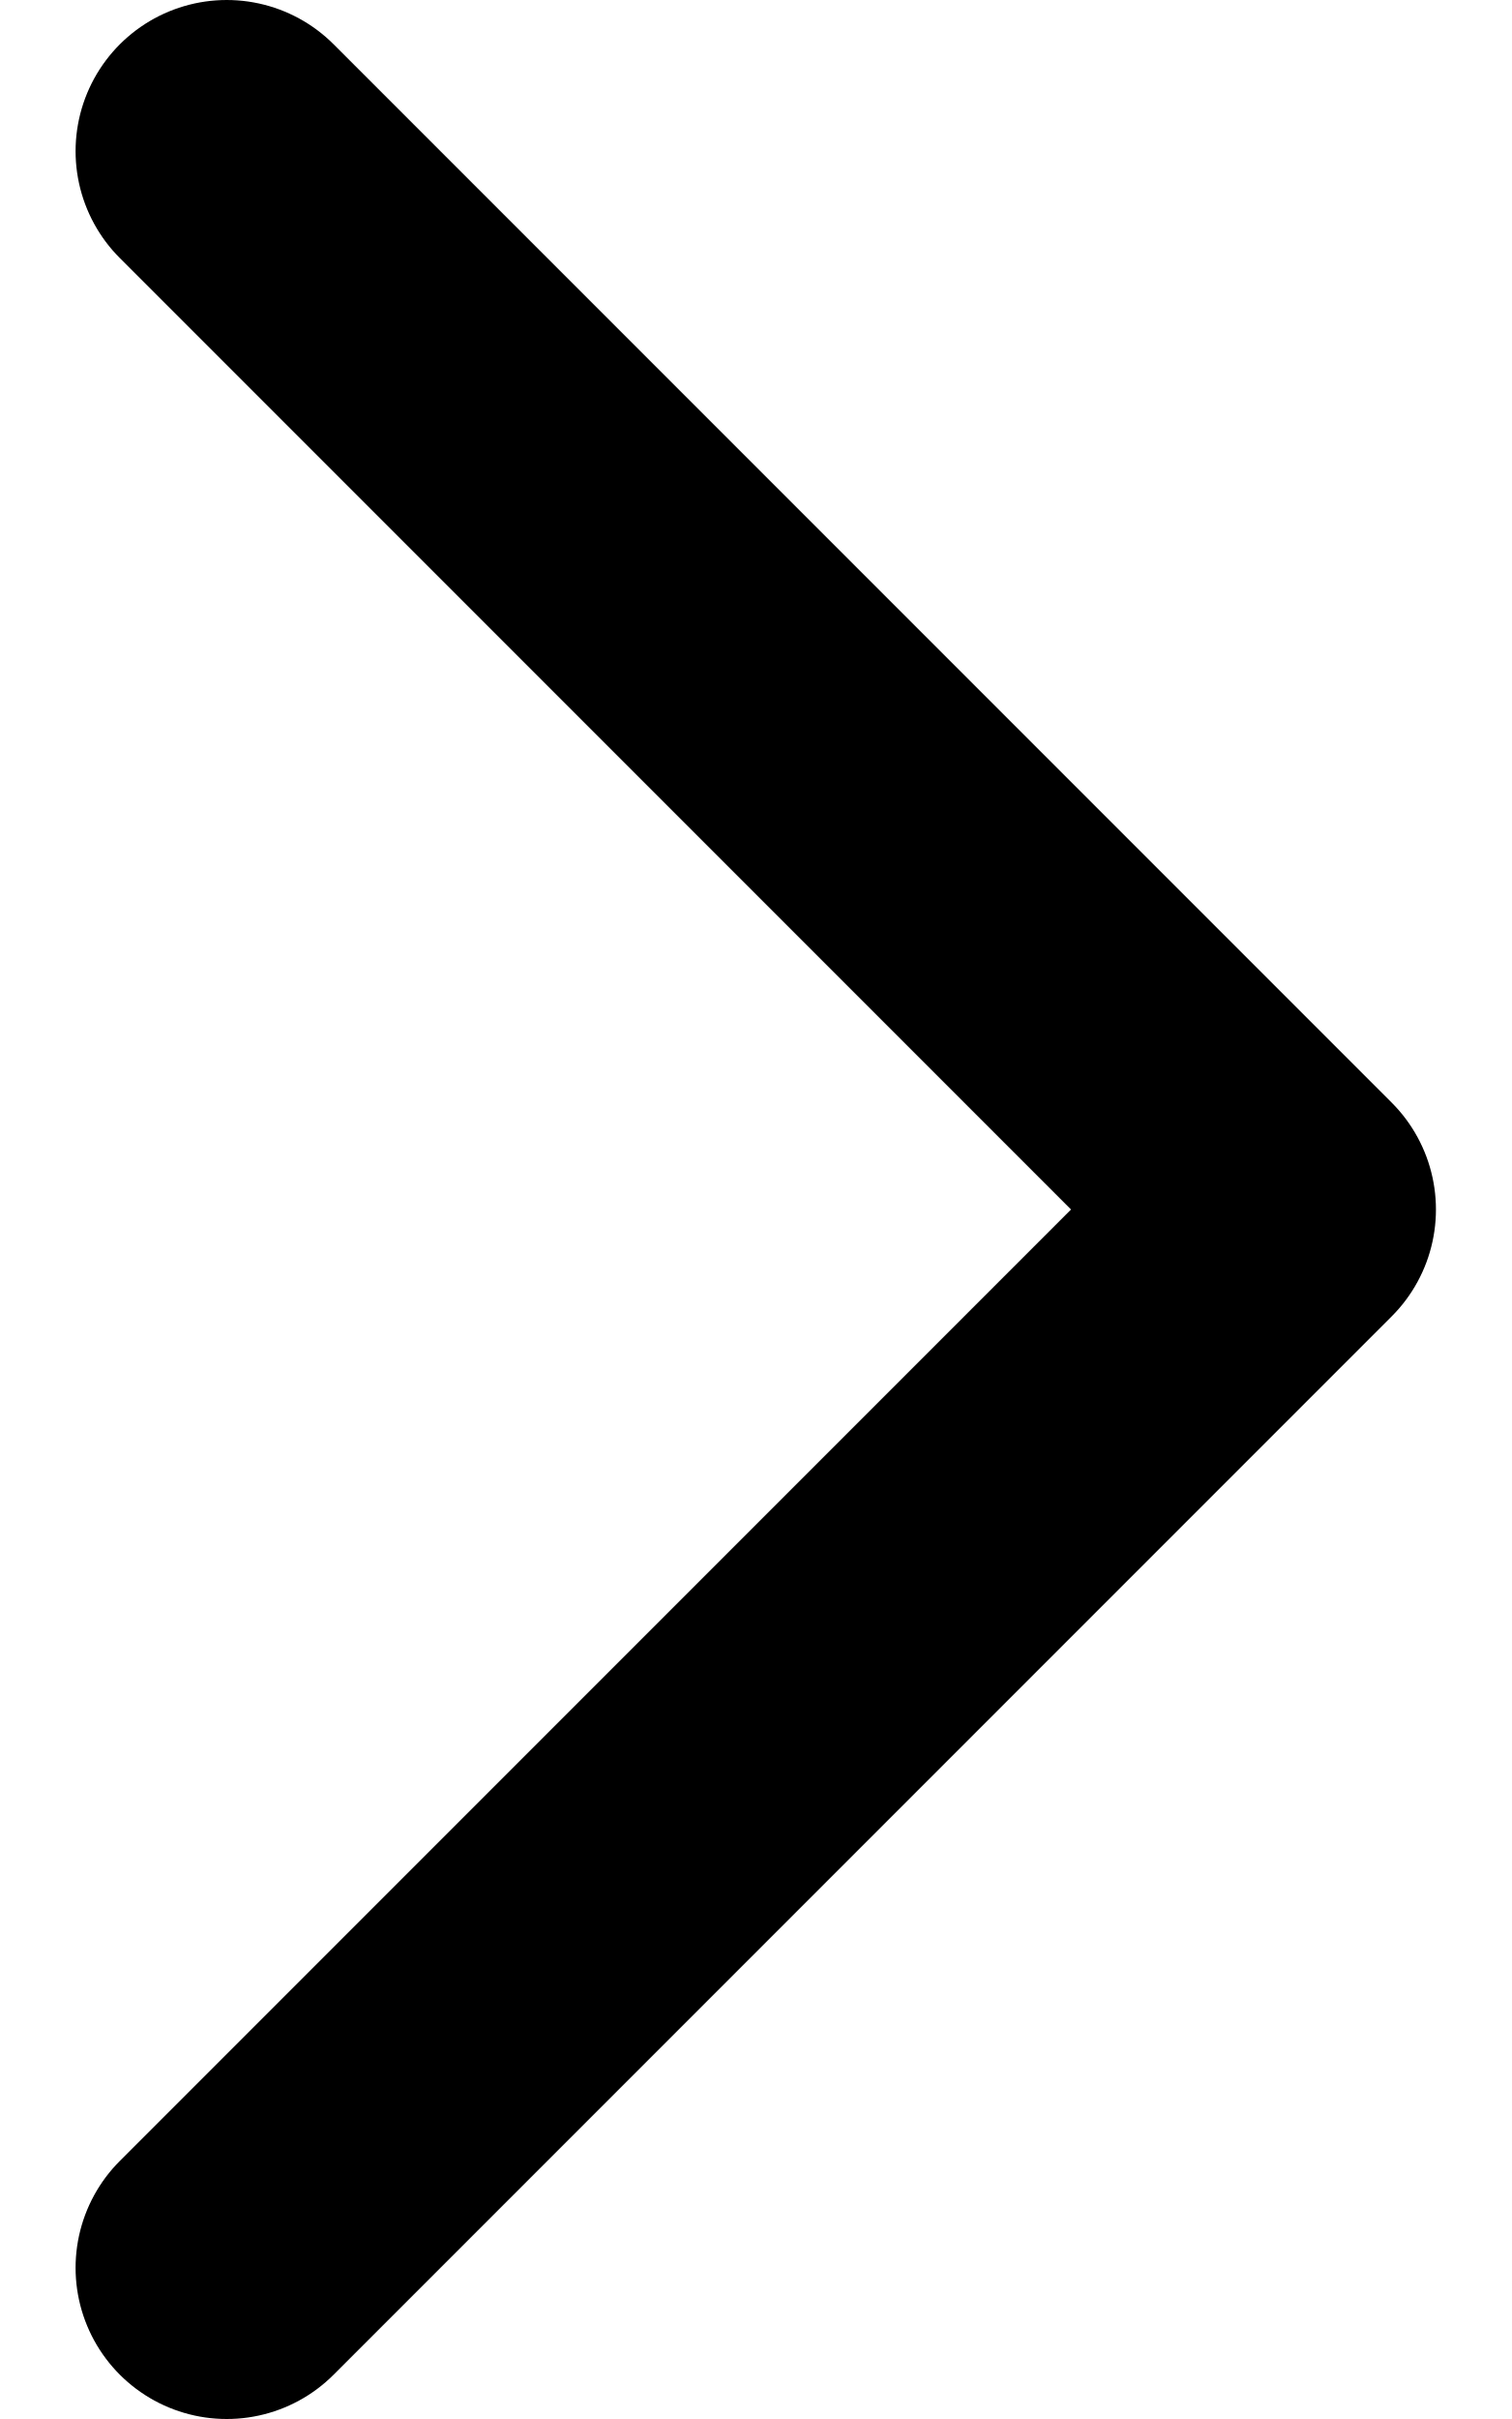
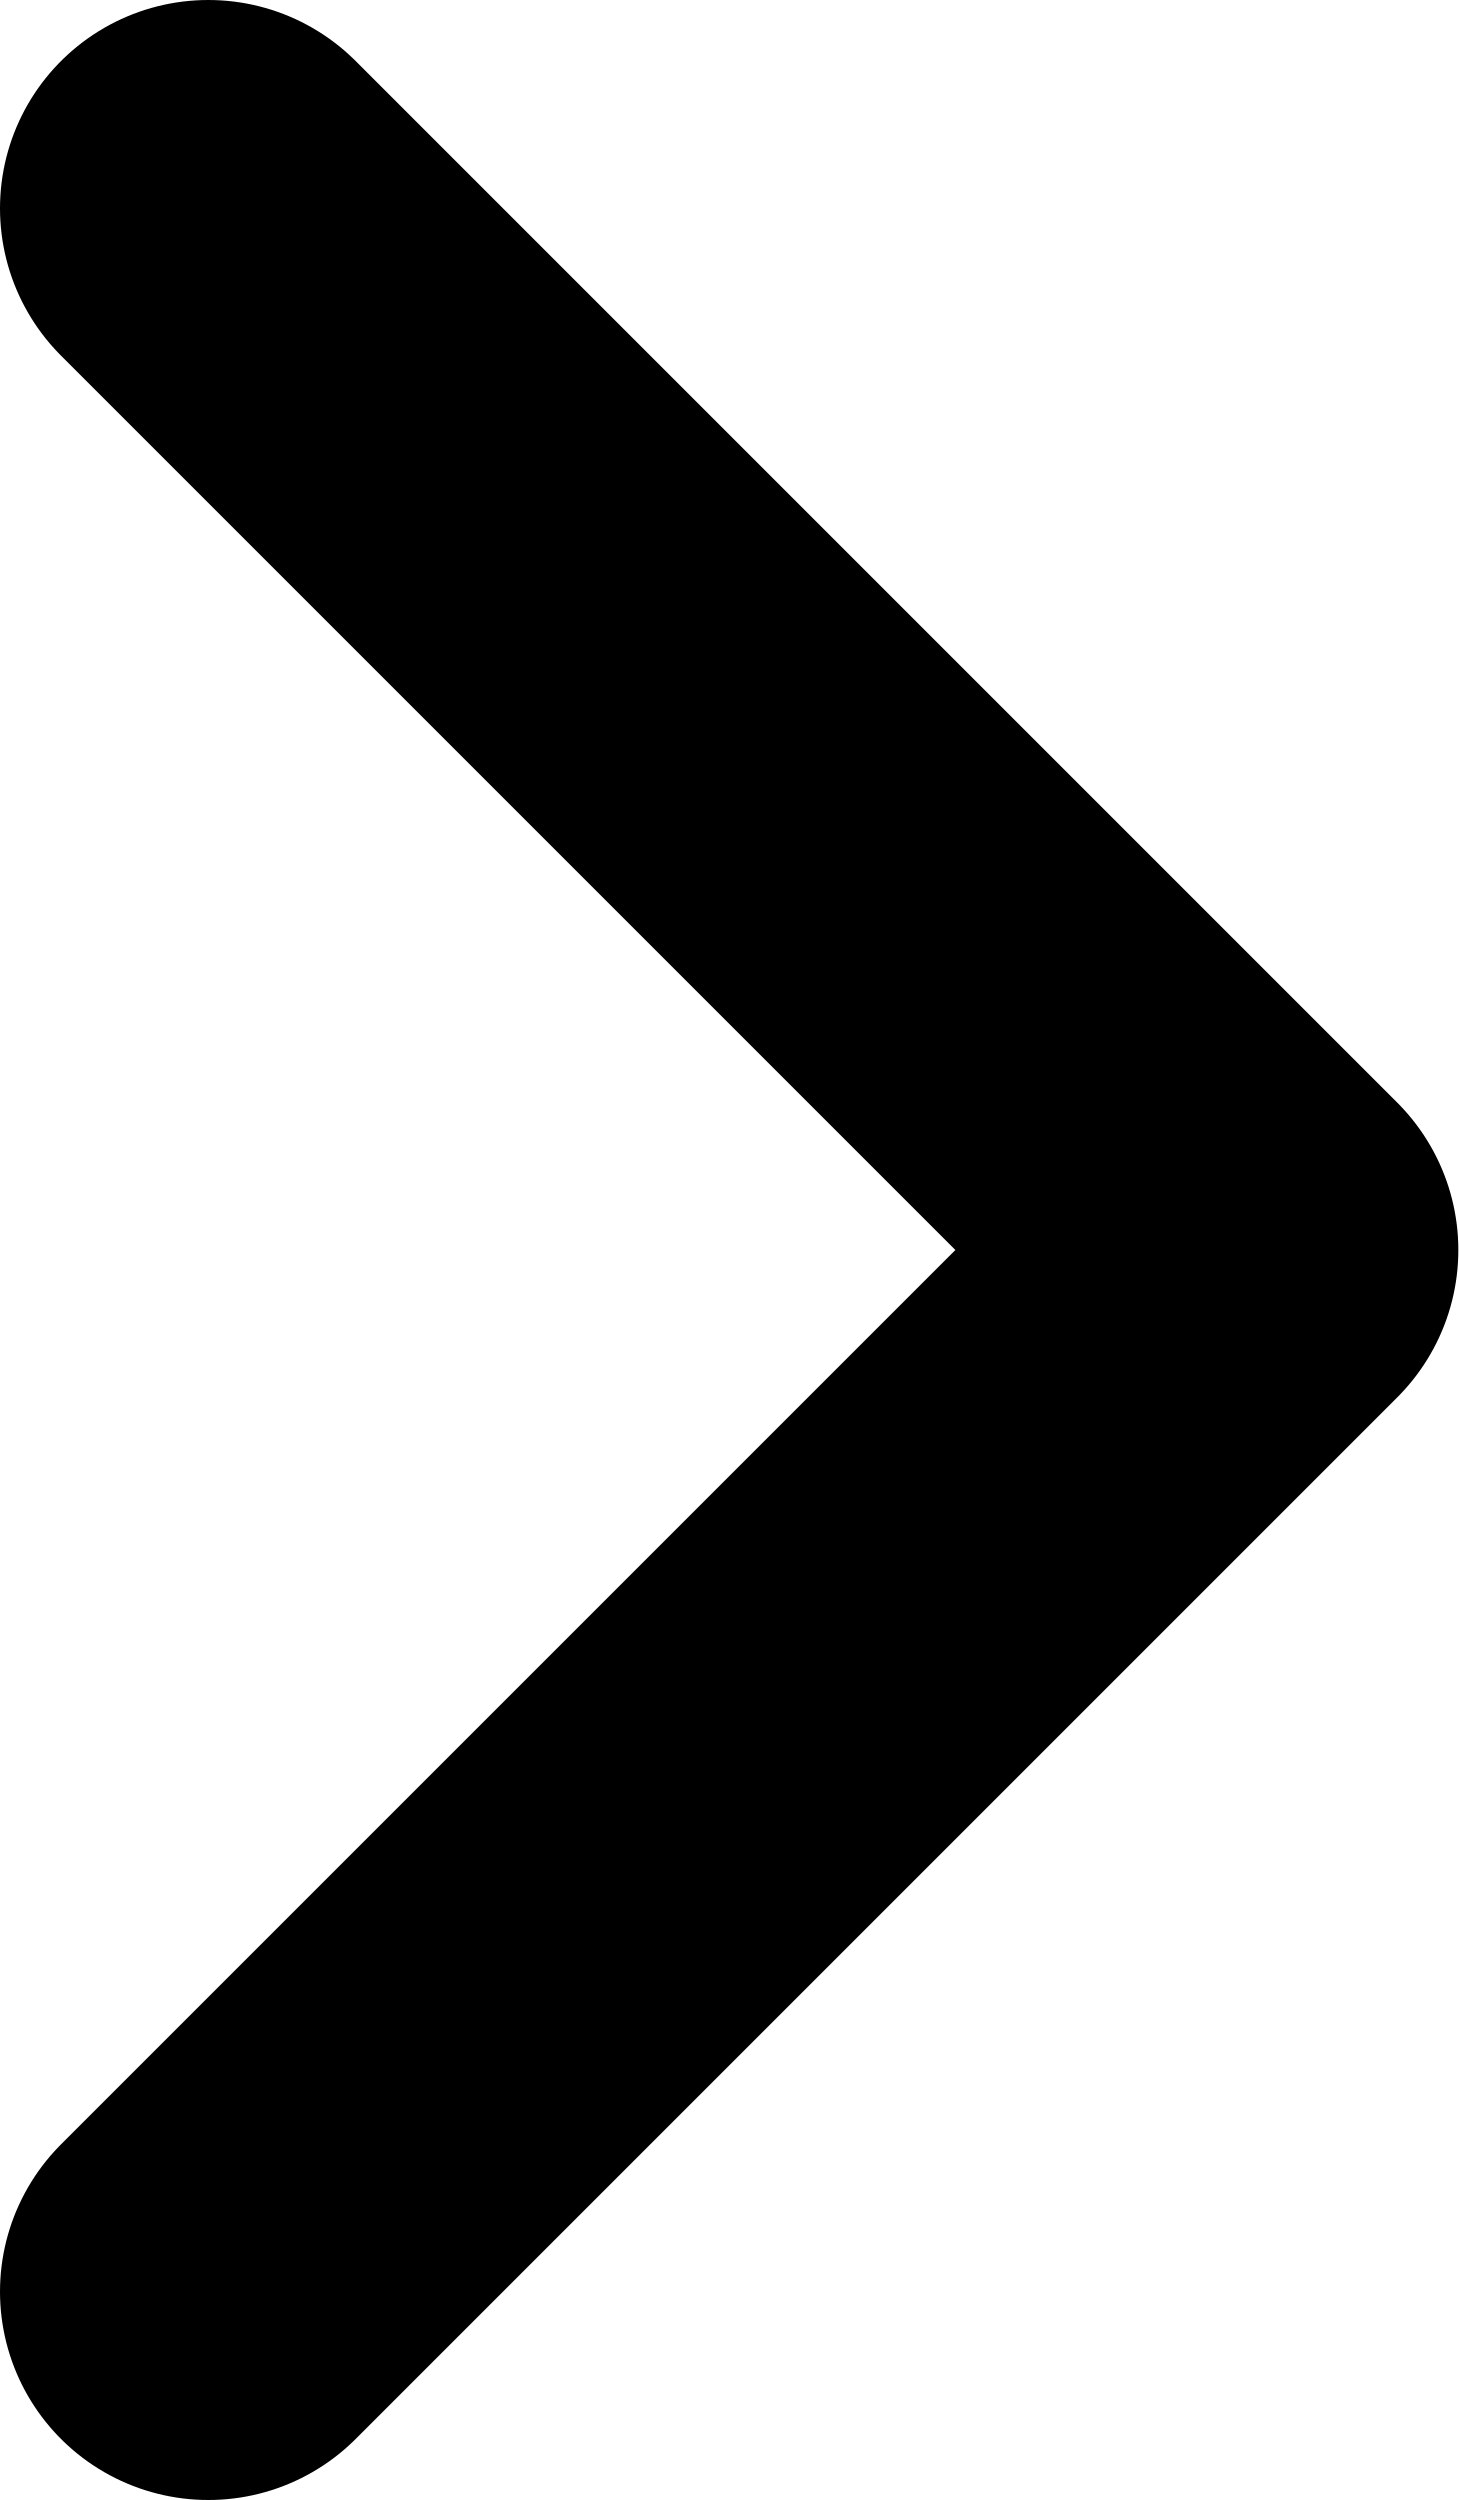
- <svg xmlns="http://www.w3.org/2000/svg" width="10" height="16" viewBox="0 0 10 16" fill="none">
-   <path d="M1.5 1L8.5 8L1.5 15" stroke="currentColor" stroke-width="2" stroke-linecap="round" stroke-linejoin="round" />
+ <svg xmlns="http://www.w3.org/2000/svg" width="7" height="12" viewBox="0 0 7 12" fill="none">
+   <path d="M1 1L6 6L1 11" stroke="currentColor" stroke-width="2" stroke-linecap="round" stroke-linejoin="round" />
</svg>
